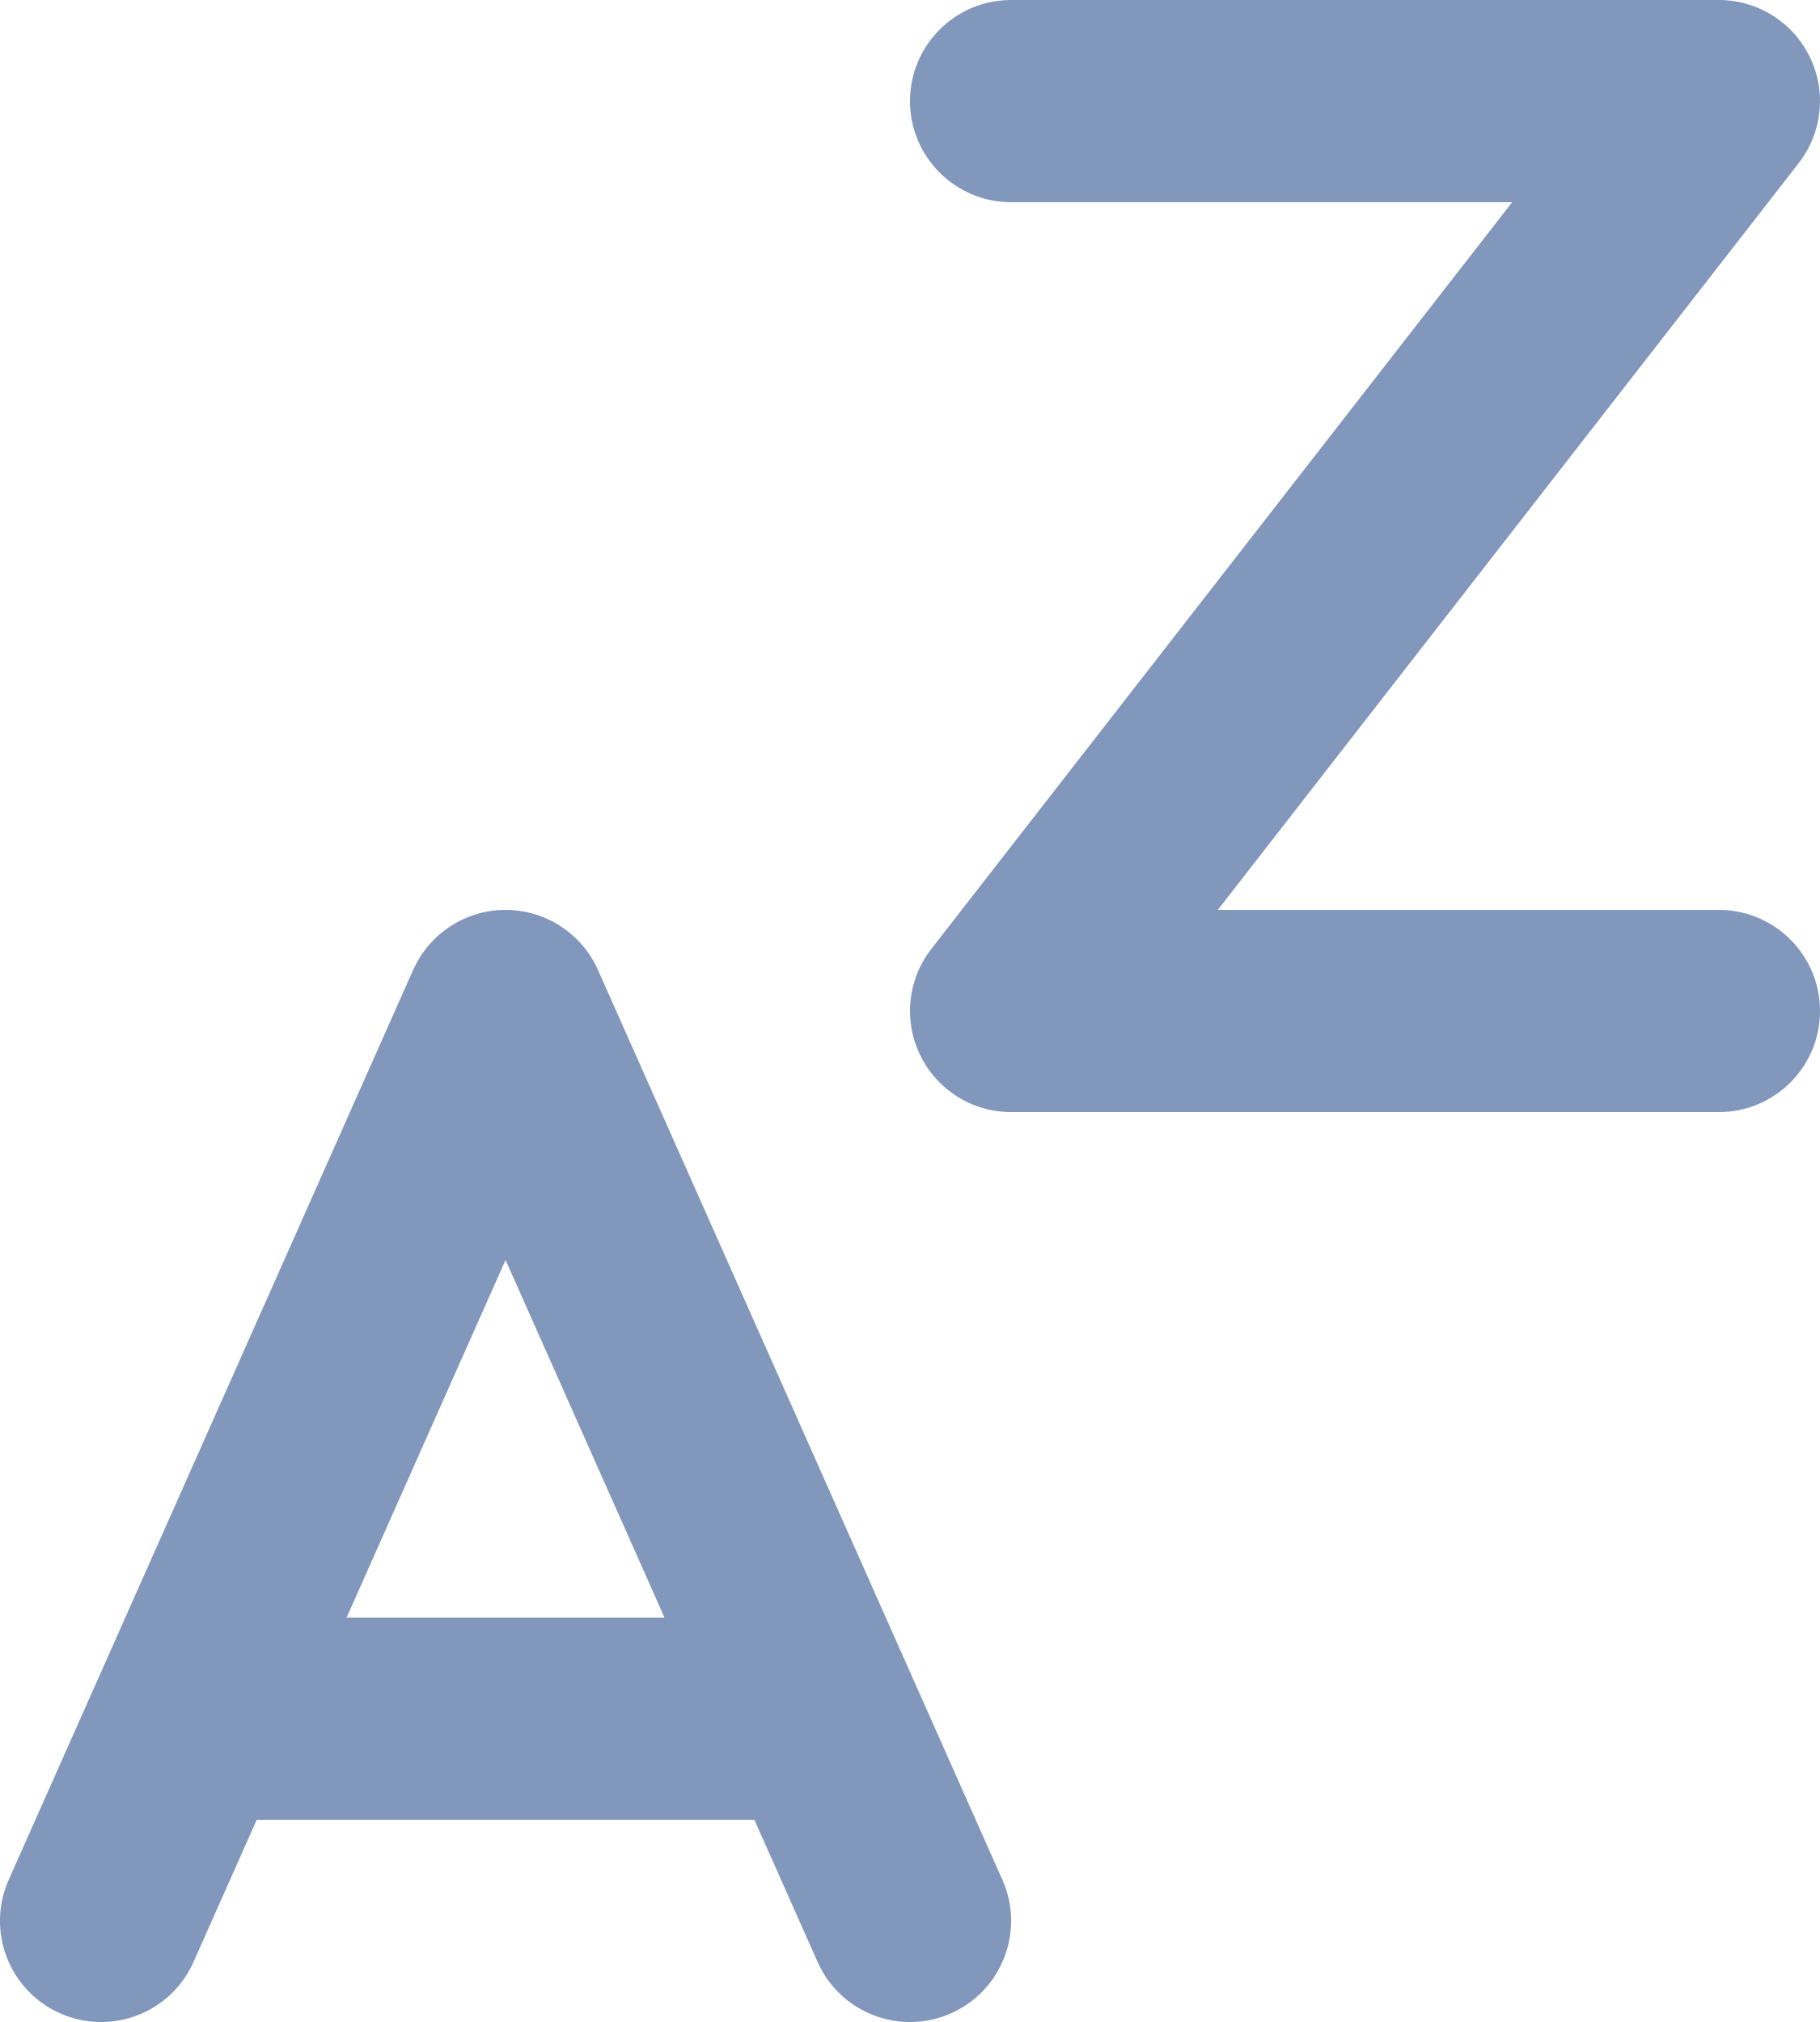
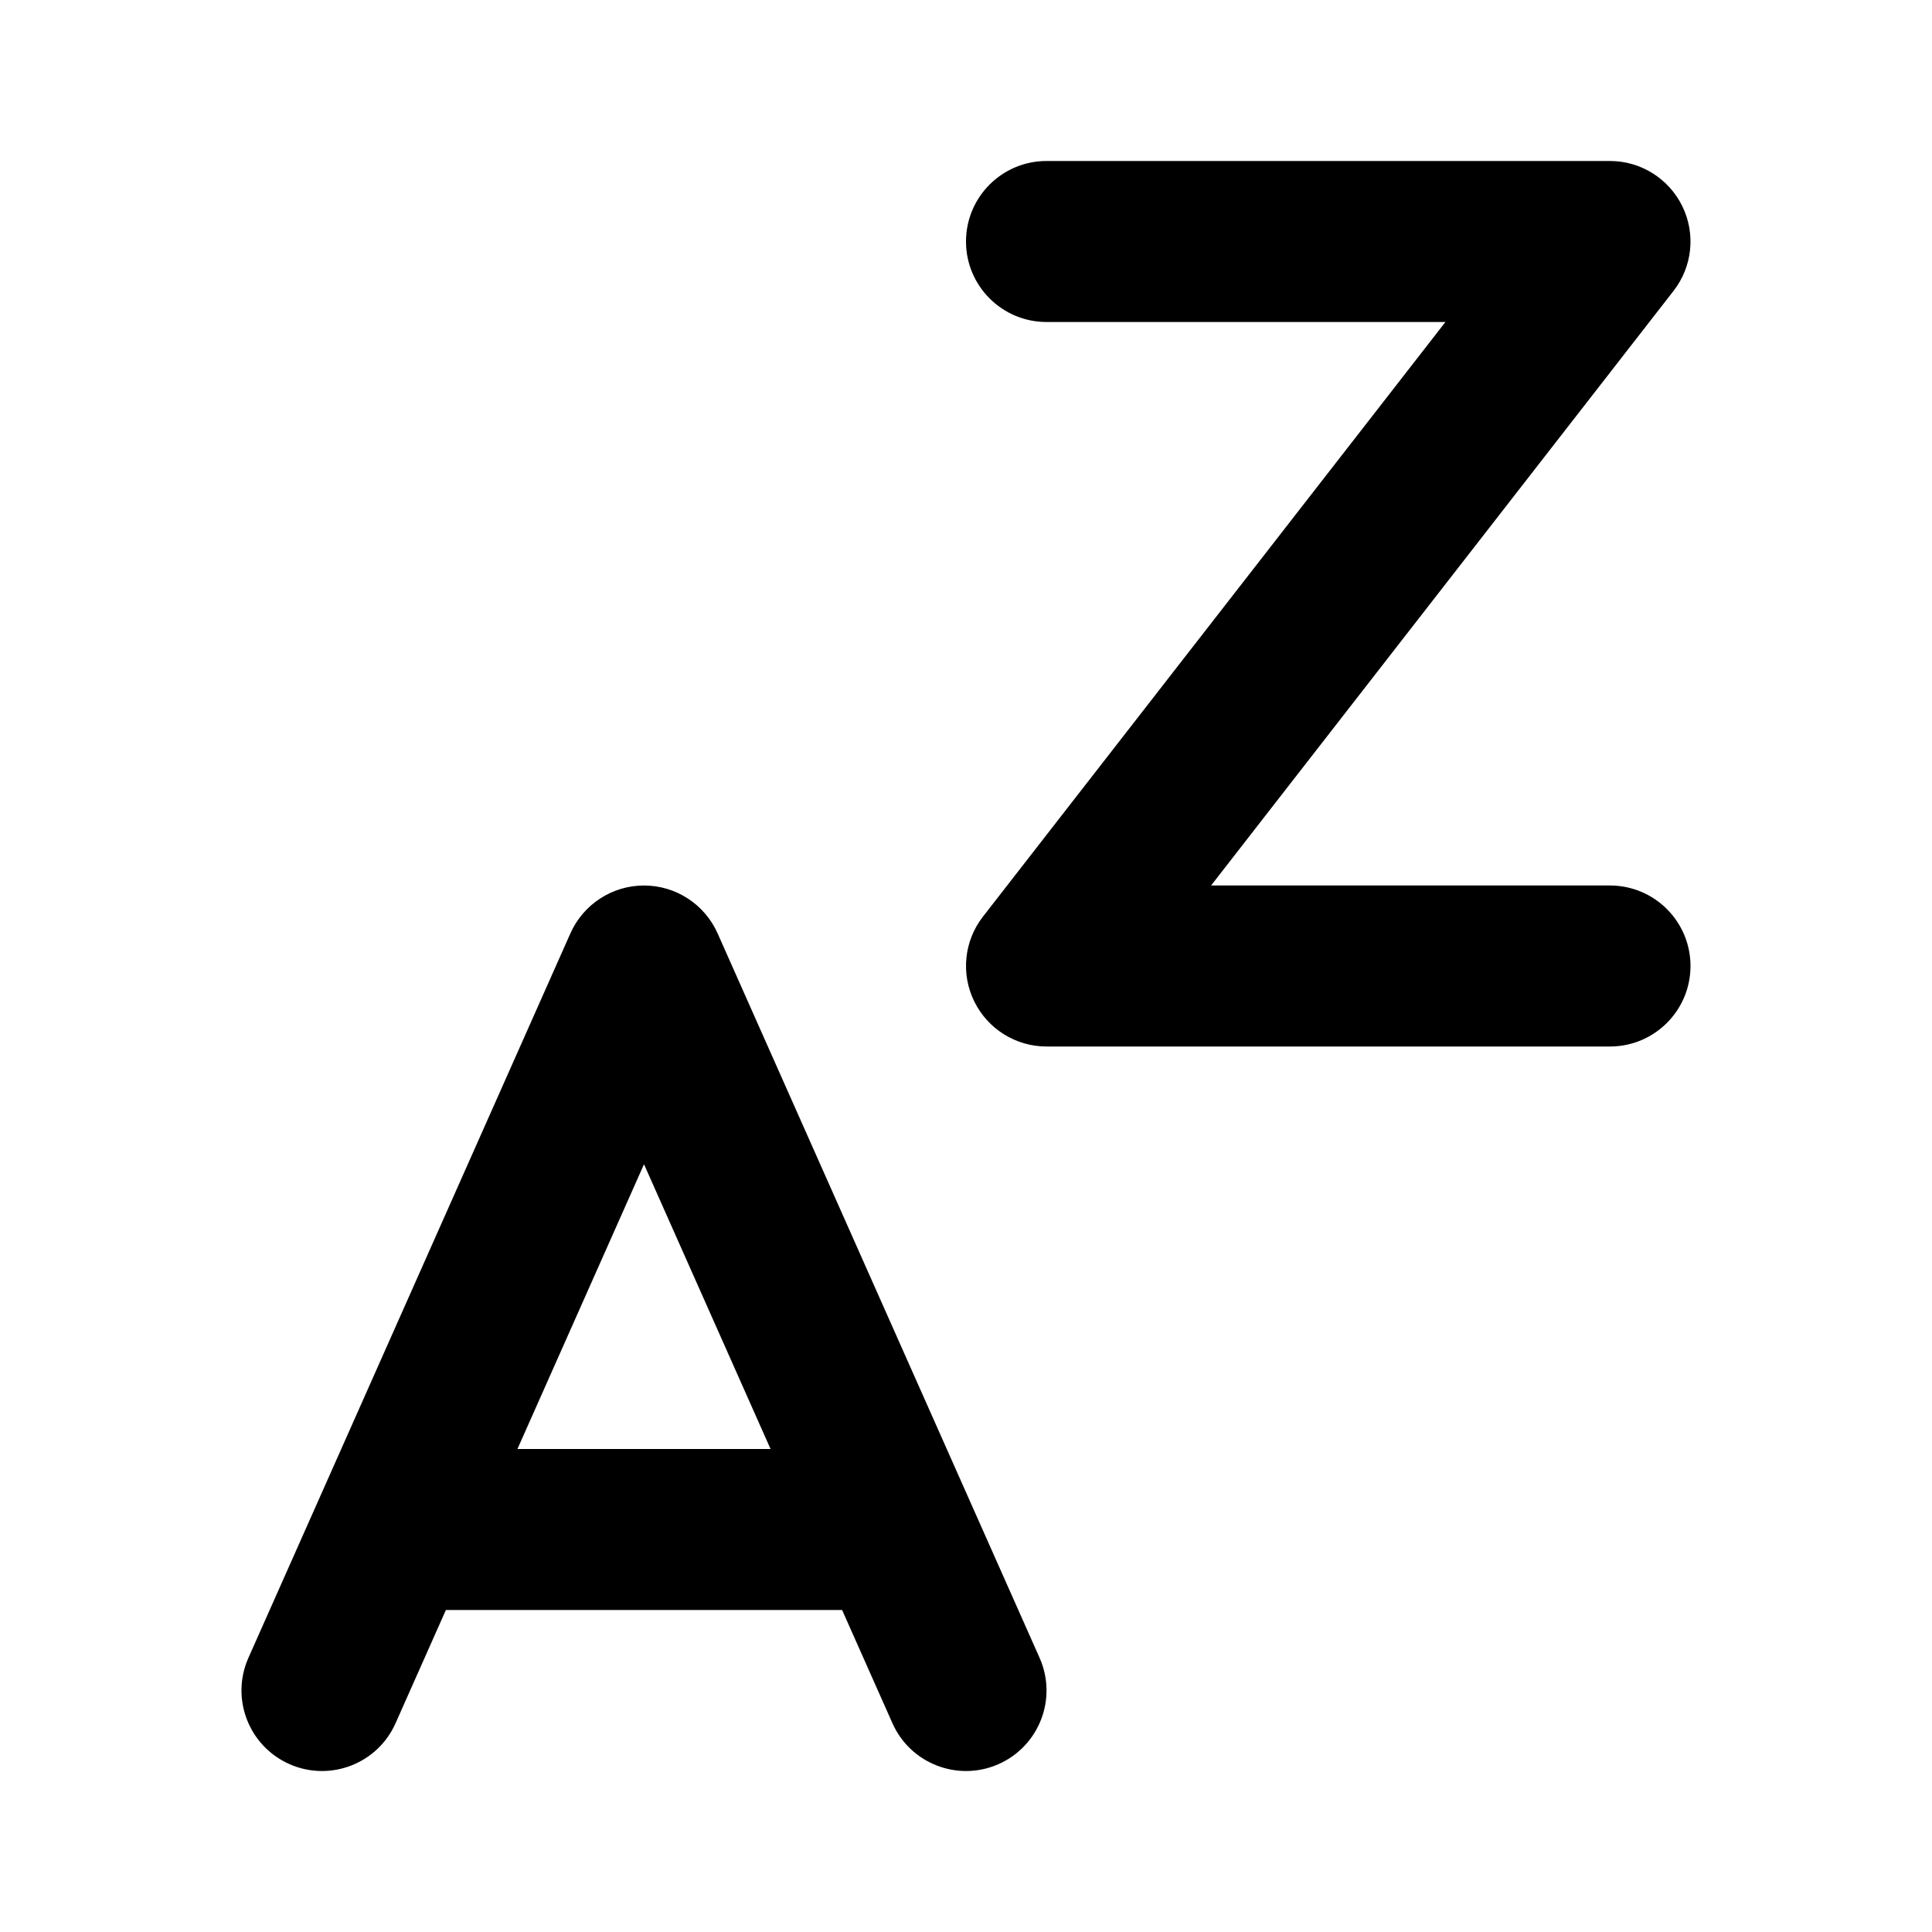
- <svg xmlns="http://www.w3.org/2000/svg" width="18" height="20" viewBox="0 0 18 20" fill="none">
-   <path d="M0.086 18.594C-0.138 19.099 0.089 19.689 0.594 19.914C1.099 20.138 1.69 19.911 1.914 19.406L0.086 18.594ZM1.889 17L0.975 16.594L1.889 17ZM5 10L5.914 9.594C5.753 9.233 5.395 9 5 9C4.605 9 4.247 9.233 4.086 9.594L5 10ZM8.086 19.406C8.31 19.911 8.901 20.138 9.406 19.914C9.911 19.689 10.138 19.099 9.914 18.594L8.086 19.406ZM10 0C9.448 0 9 0.448 9 1C9 1.552 9.448 2 10 2V0ZM17 1L17.789 1.614C18.024 1.312 18.066 0.904 17.898 0.561C17.73 0.218 17.382 0 17 0V1ZM10 10L9.211 9.386C8.976 9.688 8.934 10.096 9.102 10.439C9.269 10.782 9.618 11 10 11V10ZM17 11C17.552 11 18 10.552 18 10C18 9.448 17.552 9 17 9V11ZM1.914 19.406L2.803 17.406L0.975 16.594L0.086 18.594L1.914 19.406ZM2.803 17.406L5.914 10.406L4.086 9.594L0.975 16.594L2.803 17.406ZM4.086 10.406L7.197 17.406L9.025 16.594L5.914 9.594L4.086 10.406ZM7.197 17.406L8.086 19.406L9.914 18.594L9.025 16.594L7.197 17.406ZM1.889 18H8.111V16H1.889V18ZM10 2H17V0H10V2ZM16.211 0.386L9.211 9.386L10.789 10.614L17.789 1.614L16.211 0.386ZM10 11H17V9H10V11Z" fill="#8197BB" />
+ <svg xmlns="http://www.w3.org/2000/svg" width="24" height="24" viewBox="0 0 24 24" fill="none">
+   <path d="M3.086 20.594C2.862 21.099 3.089 21.689 3.594 21.914C4.099 22.138 4.69 21.911 4.914 21.406L3.086 20.594ZM4.889 19L3.975 18.594L4.889 19ZM8 12L8.914 11.594C8.753 11.233 8.395 11 8 11C7.605 11 7.247 11.233 7.086 11.594L8 12ZM11.086 21.406C11.31 21.911 11.902 22.138 12.406 21.914C12.911 21.689 13.138 21.099 12.914 20.594L11.086 21.406ZM13 2C12.448 2 12 2.448 12 3C12 3.552 12.448 4 13 4V2ZM20 3L20.789 3.614C21.024 3.312 21.066 2.904 20.898 2.561C20.73 2.218 20.382 2 20 2V3ZM13 12L12.211 11.386C11.976 11.688 11.934 12.096 12.102 12.439C12.27 12.782 12.618 13 13 13V12ZM20 13C20.552 13 21 12.552 21 12C21 11.448 20.552 11 20 11V13ZM4.914 21.406L5.803 19.406L3.975 18.594L3.086 20.594L4.914 21.406ZM5.803 19.406L8.914 12.406L7.086 11.594L3.975 18.594L5.803 19.406ZM7.086 12.406L10.197 19.406L12.025 18.594L8.914 11.594L7.086 12.406ZM10.197 19.406L11.086 21.406L12.914 20.594L12.025 18.594L10.197 19.406ZM4.889 20H11.111V18H4.889V20ZM13 4H20V2H13V4ZM19.211 2.386L12.211 11.386L13.789 12.614L20.789 3.614L19.211 2.386ZM13 13H20V11H13V13Z" fill="currentColor" />
</svg>
